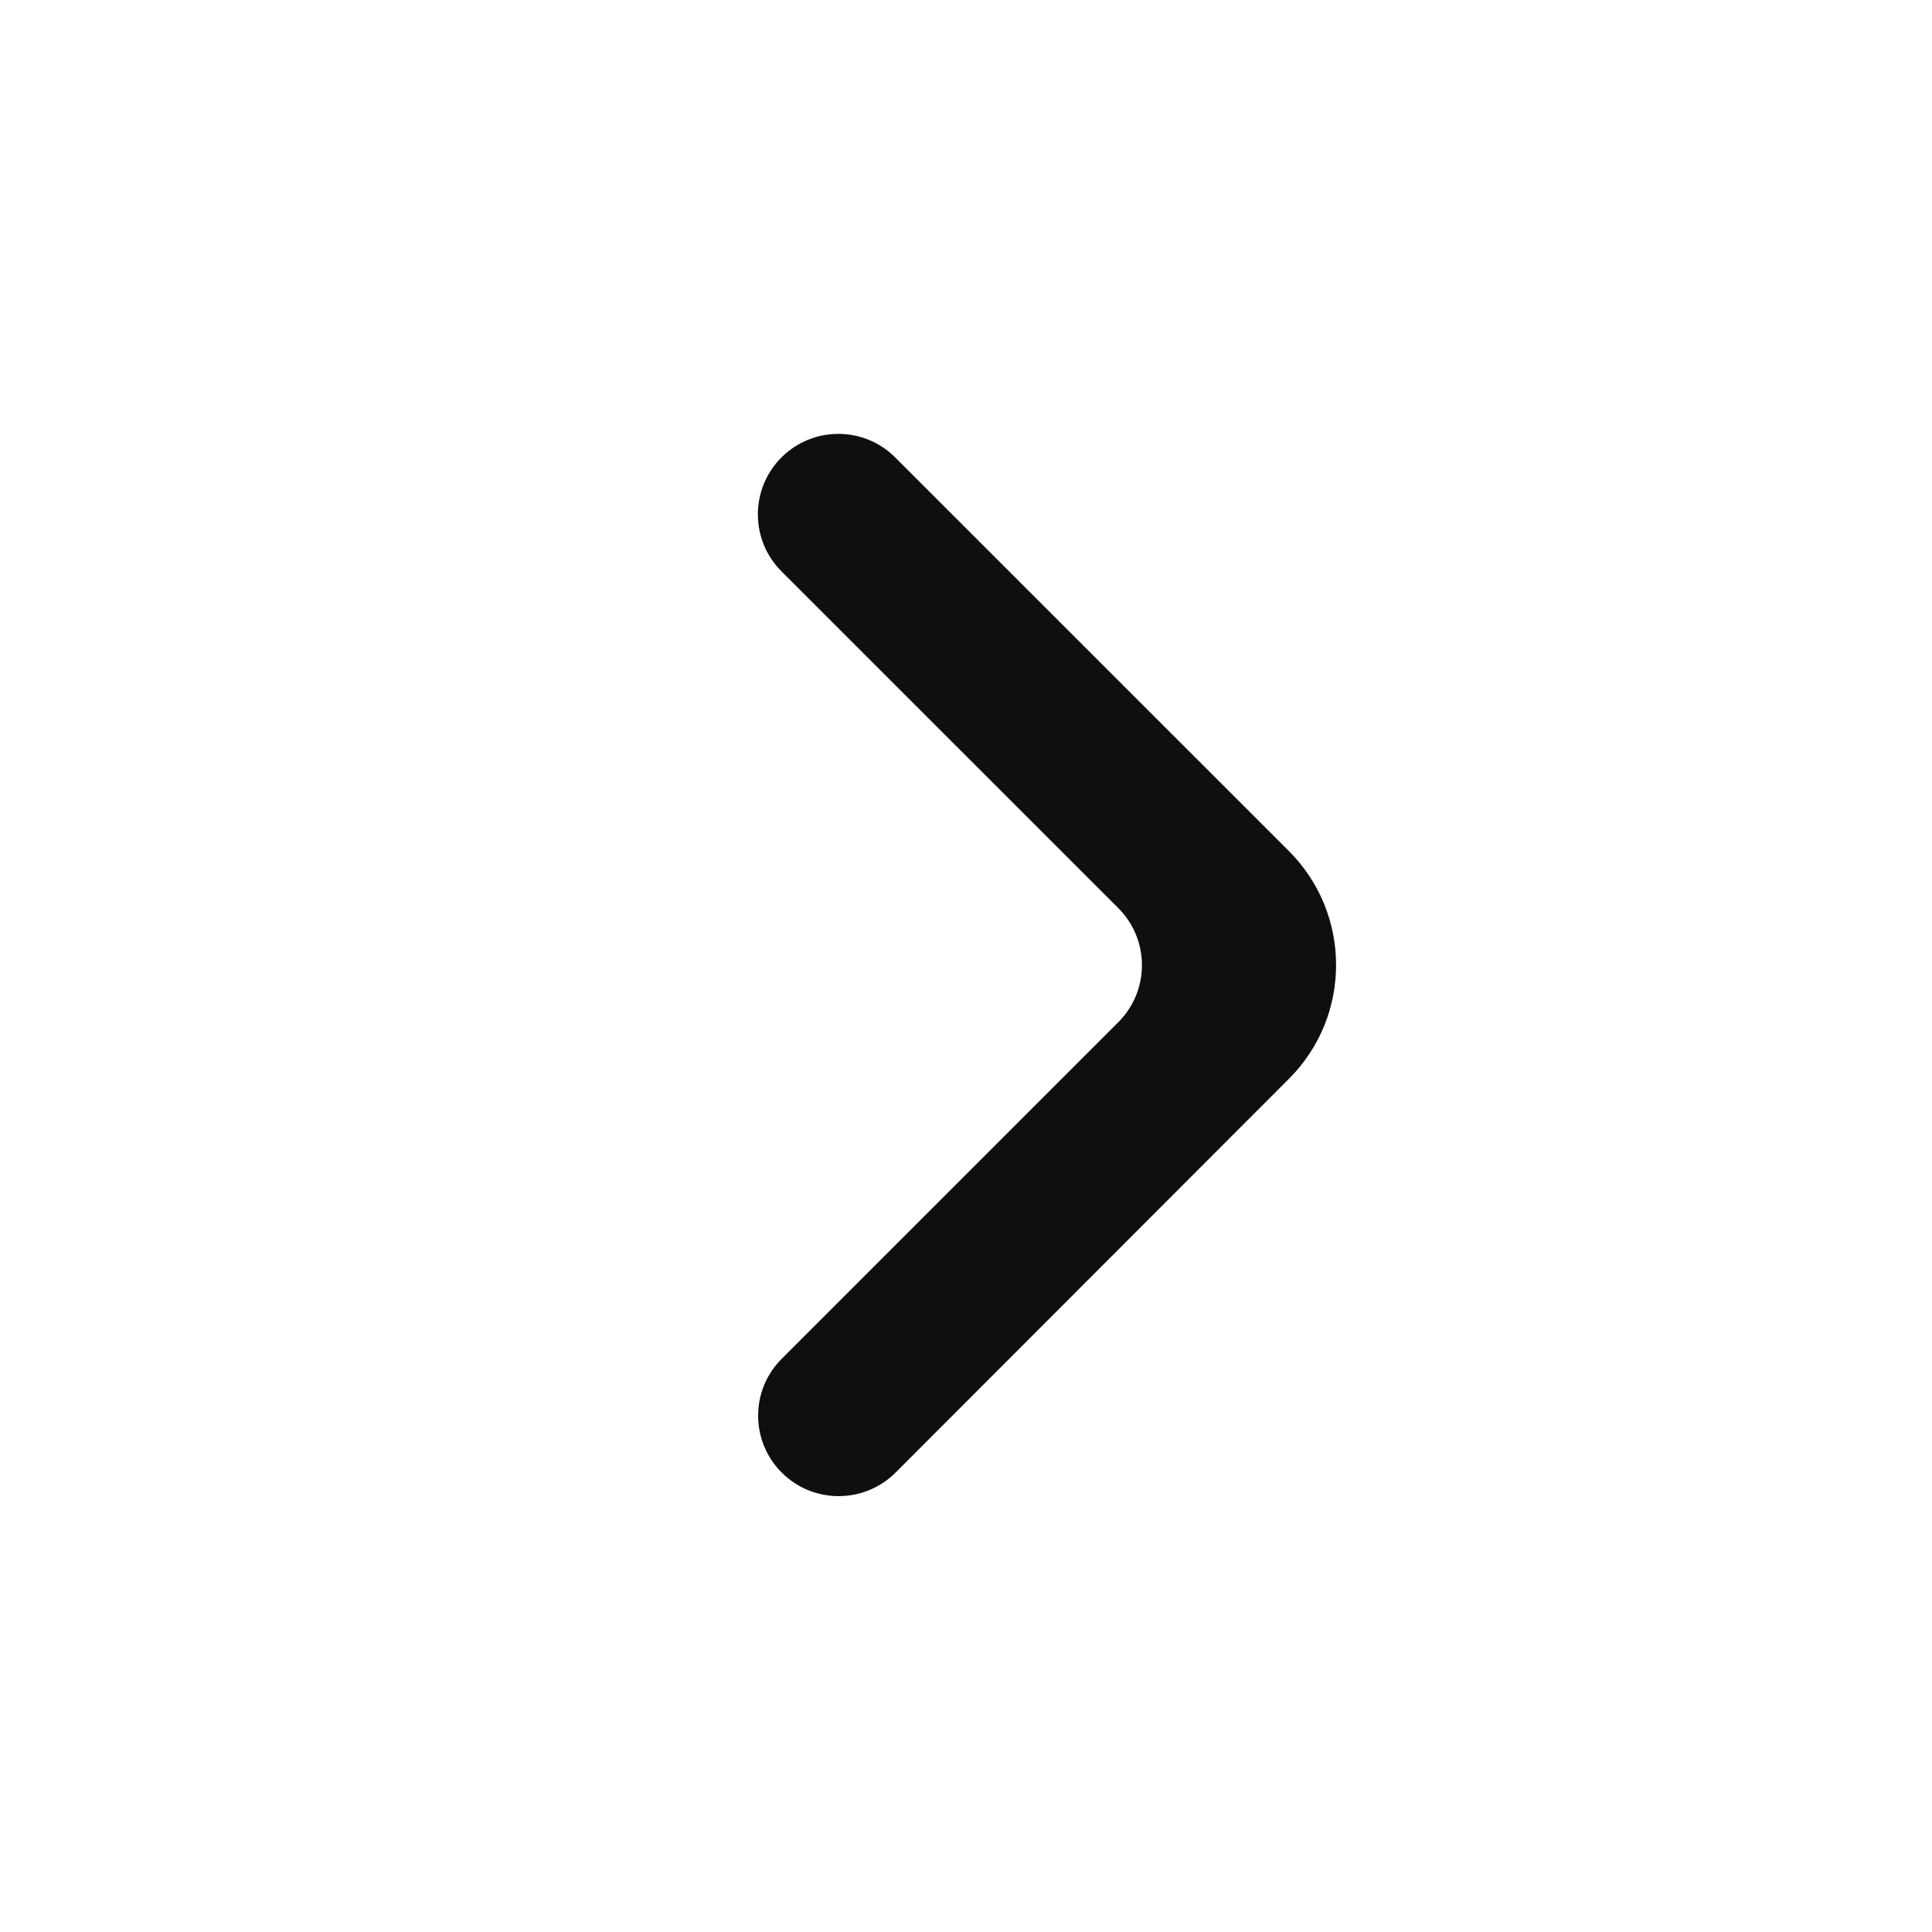
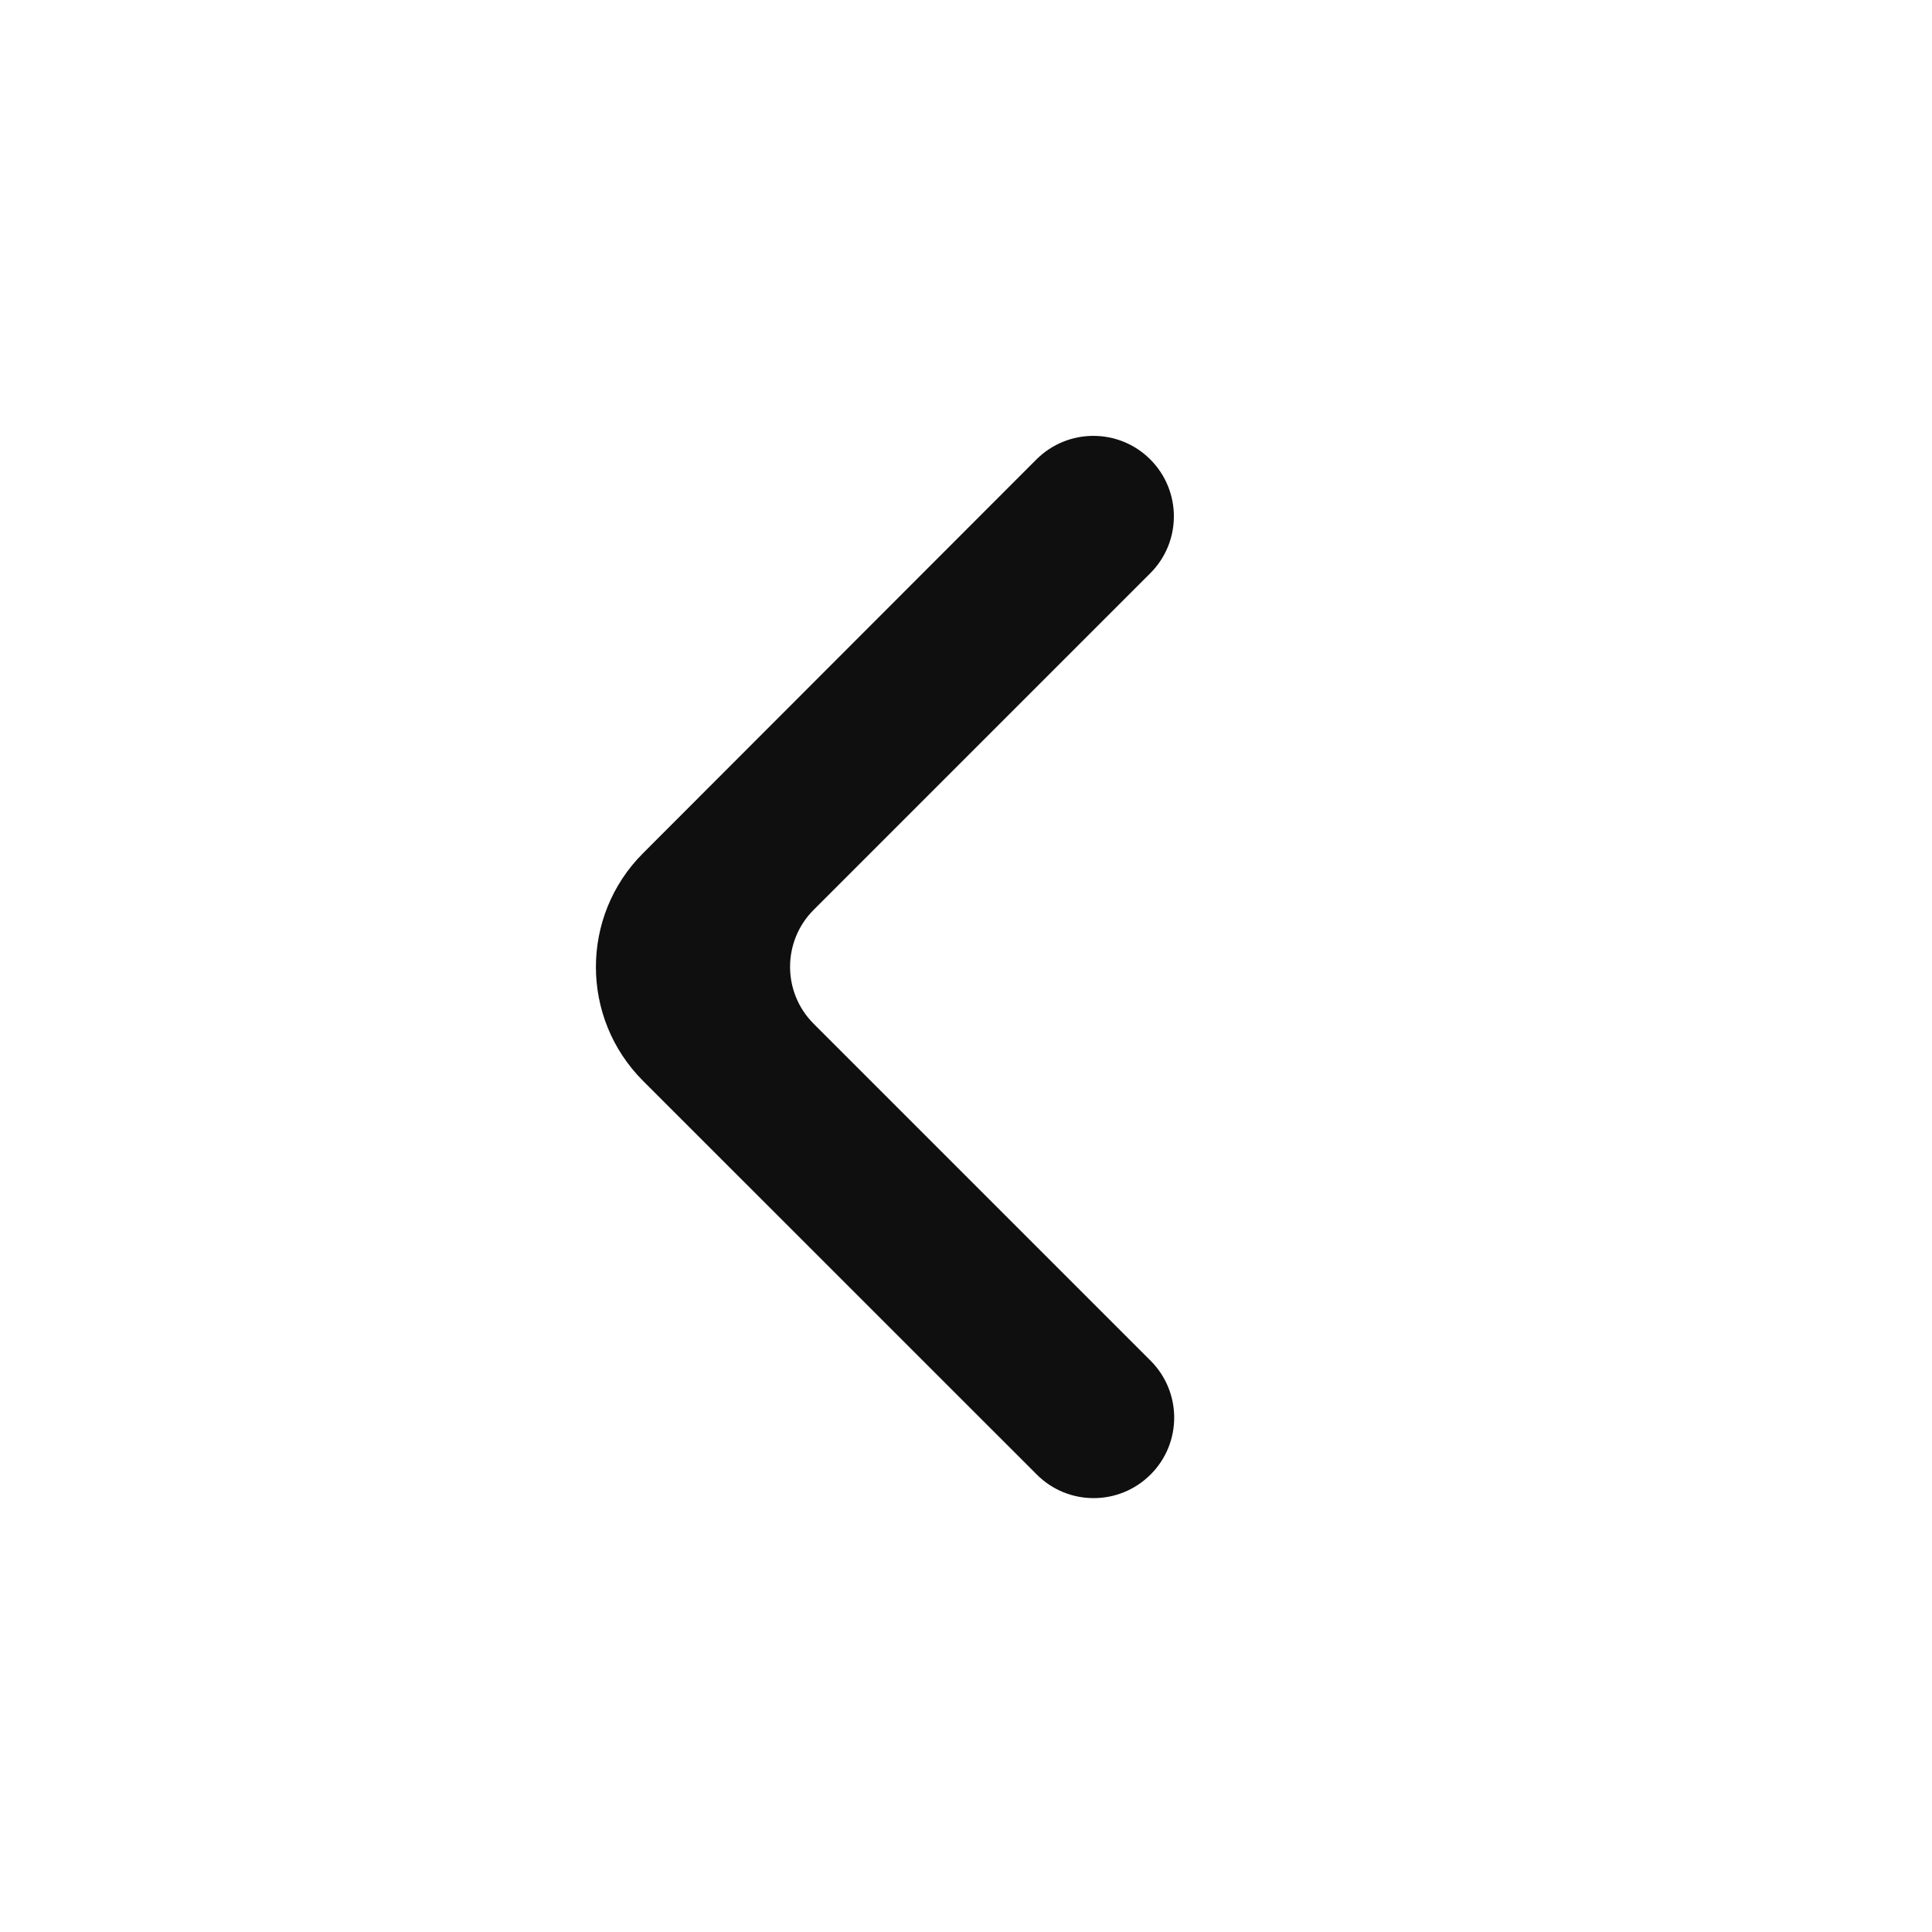
<svg xmlns="http://www.w3.org/2000/svg" width="800px" height="800px" viewBox="0 0 24 24" fill="none">
-   <path d="M9.711 18.293C10.101 18.683 10.734 18.683 11.125 18.293L16.012 13.401C16.793 12.62 16.792 11.354 16.012 10.573L11.121 5.683C10.731 5.292 10.098 5.292 9.707 5.683C9.317 6.073 9.317 6.706 9.707 7.097L13.893 11.282C14.283 11.673 14.283 12.306 13.893 12.697L9.711 16.879C9.32 17.269 9.32 17.902 9.711 18.293Z" fill="#0F0F0F" />
+   <path d="M14.289 5.707C13.899 5.317 13.266 5.317 12.875 5.707L7.988 10.599C7.207 11.38 7.208 12.646 7.988 13.427L12.879 18.317C13.269 18.708 13.902 18.708 14.293 18.317C14.684 17.927 14.684 17.294 14.293 16.903L10.107 12.717C9.717 12.327 9.717 11.694 10.107 11.303L14.289 7.121C14.68 6.731 14.68 6.098 14.289 5.707Z" fill="#0F0F0F" />
</svg>
